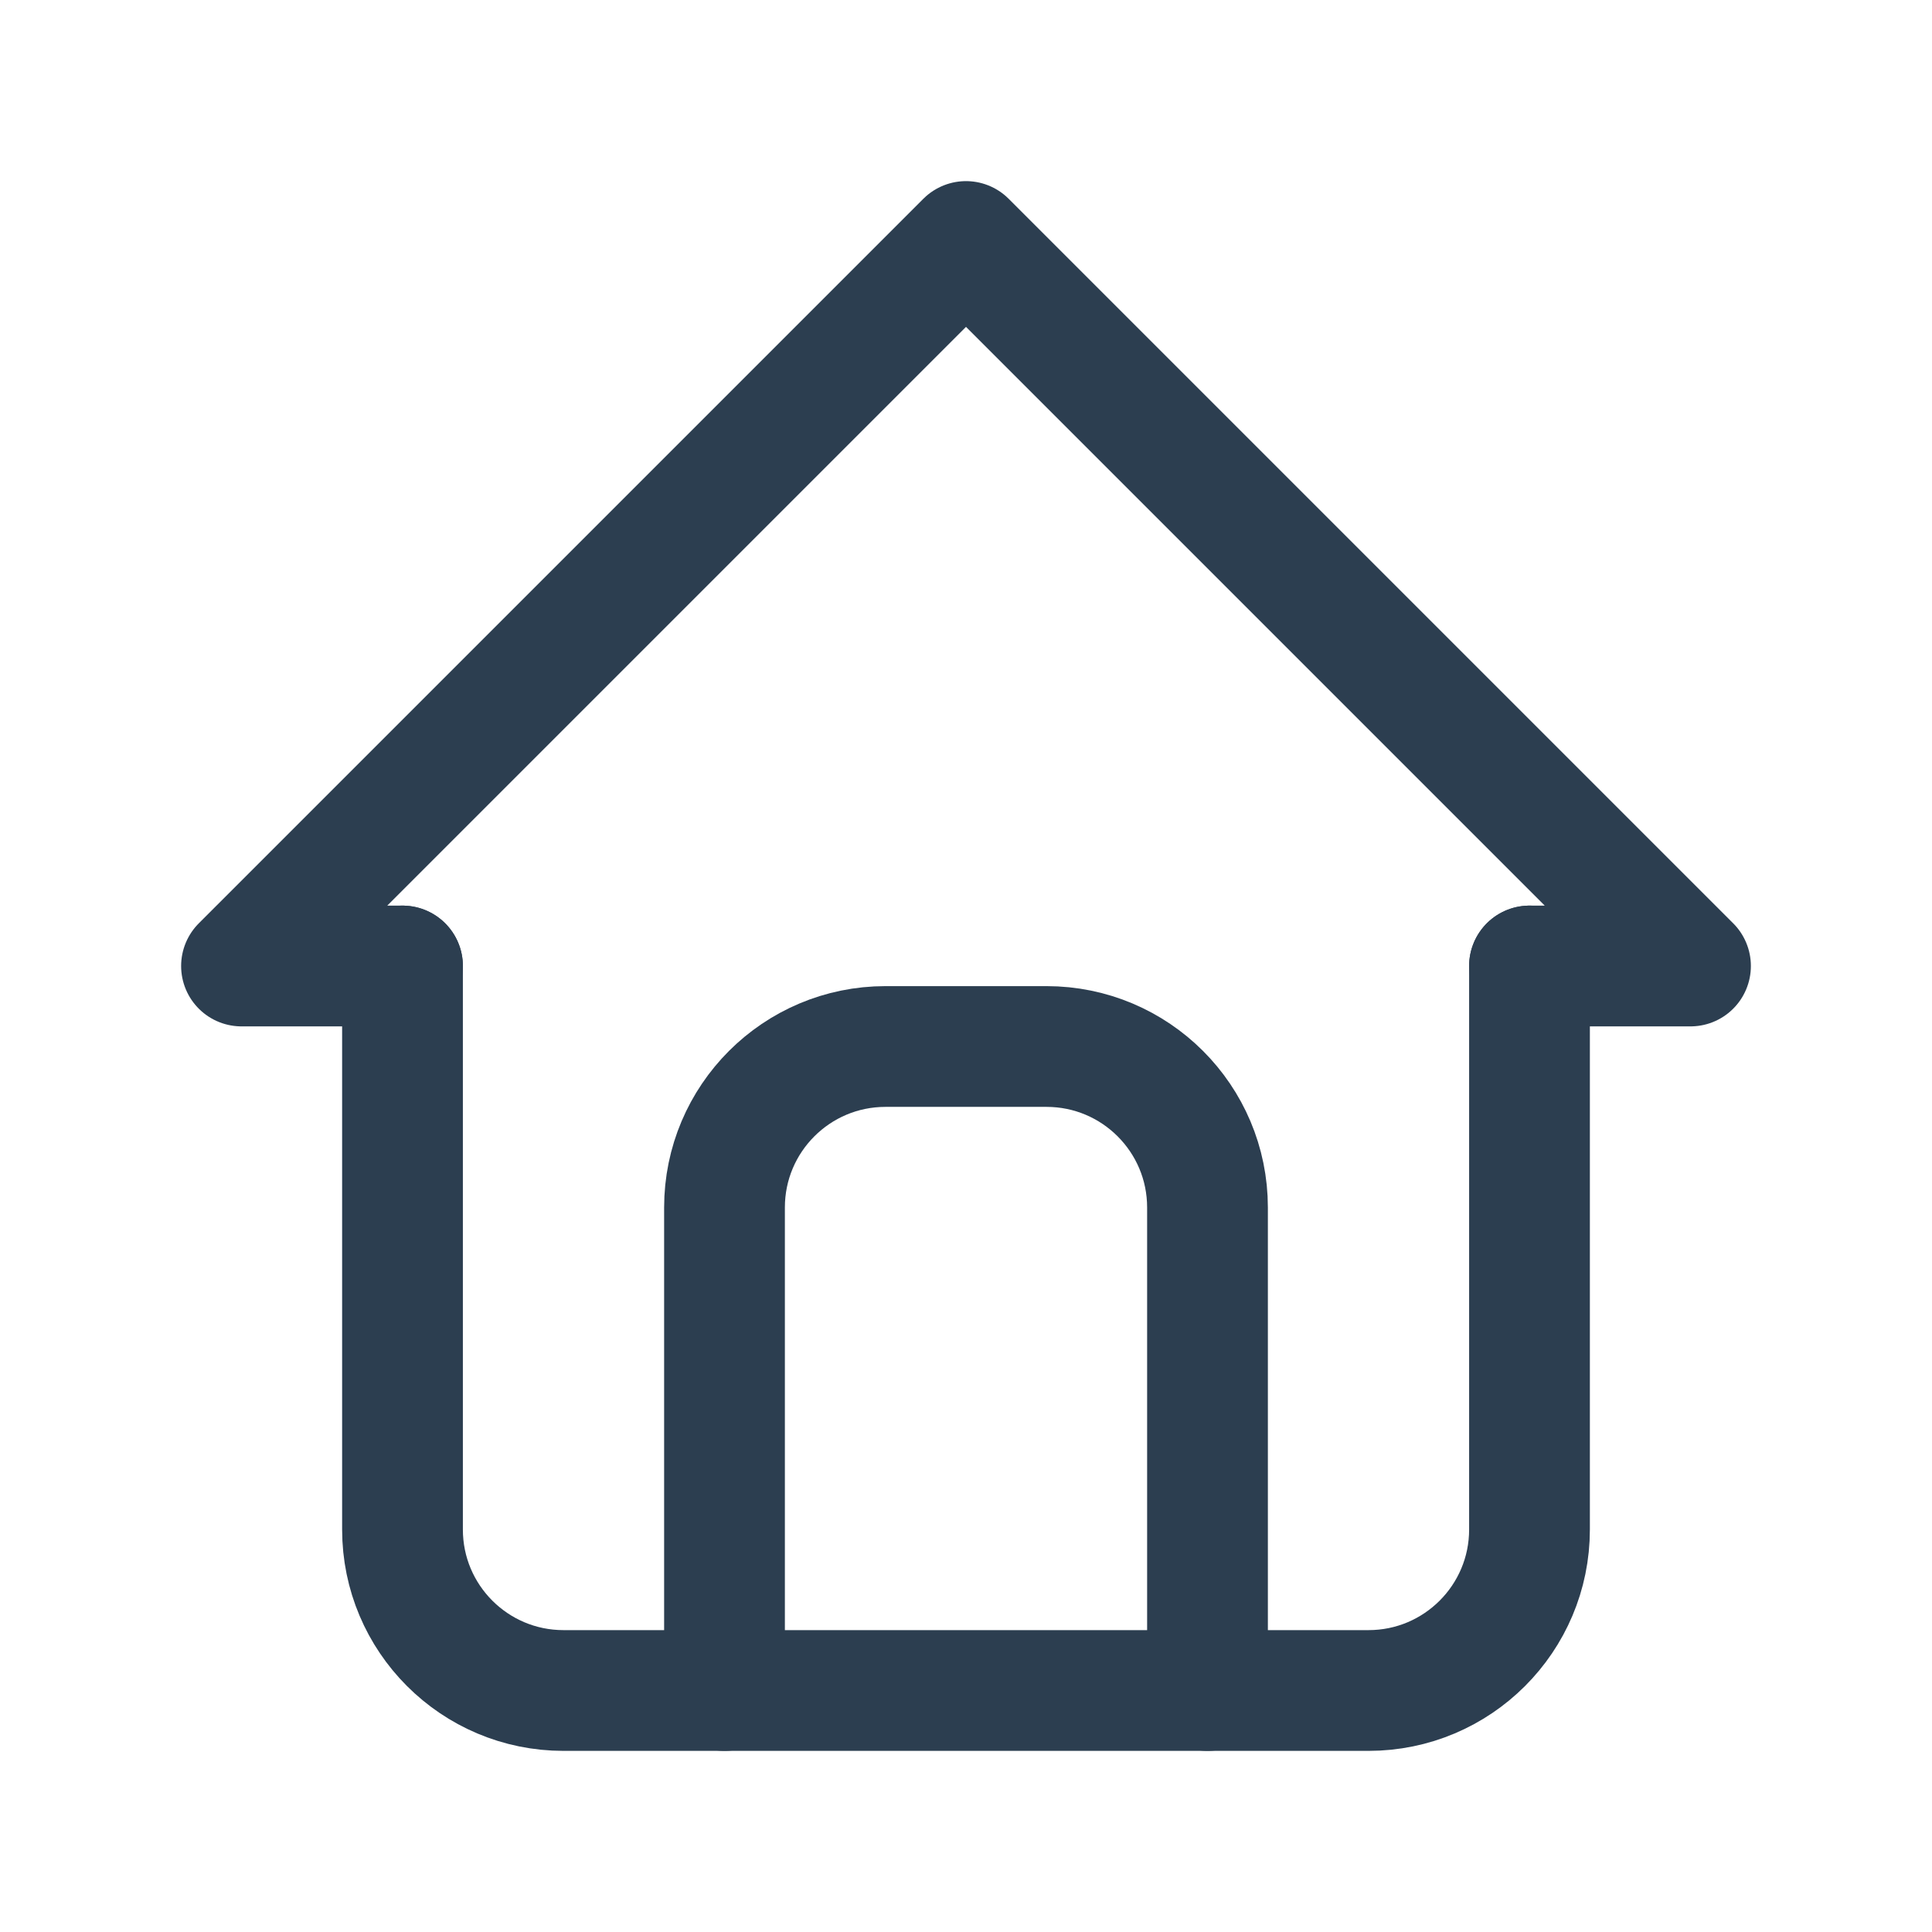
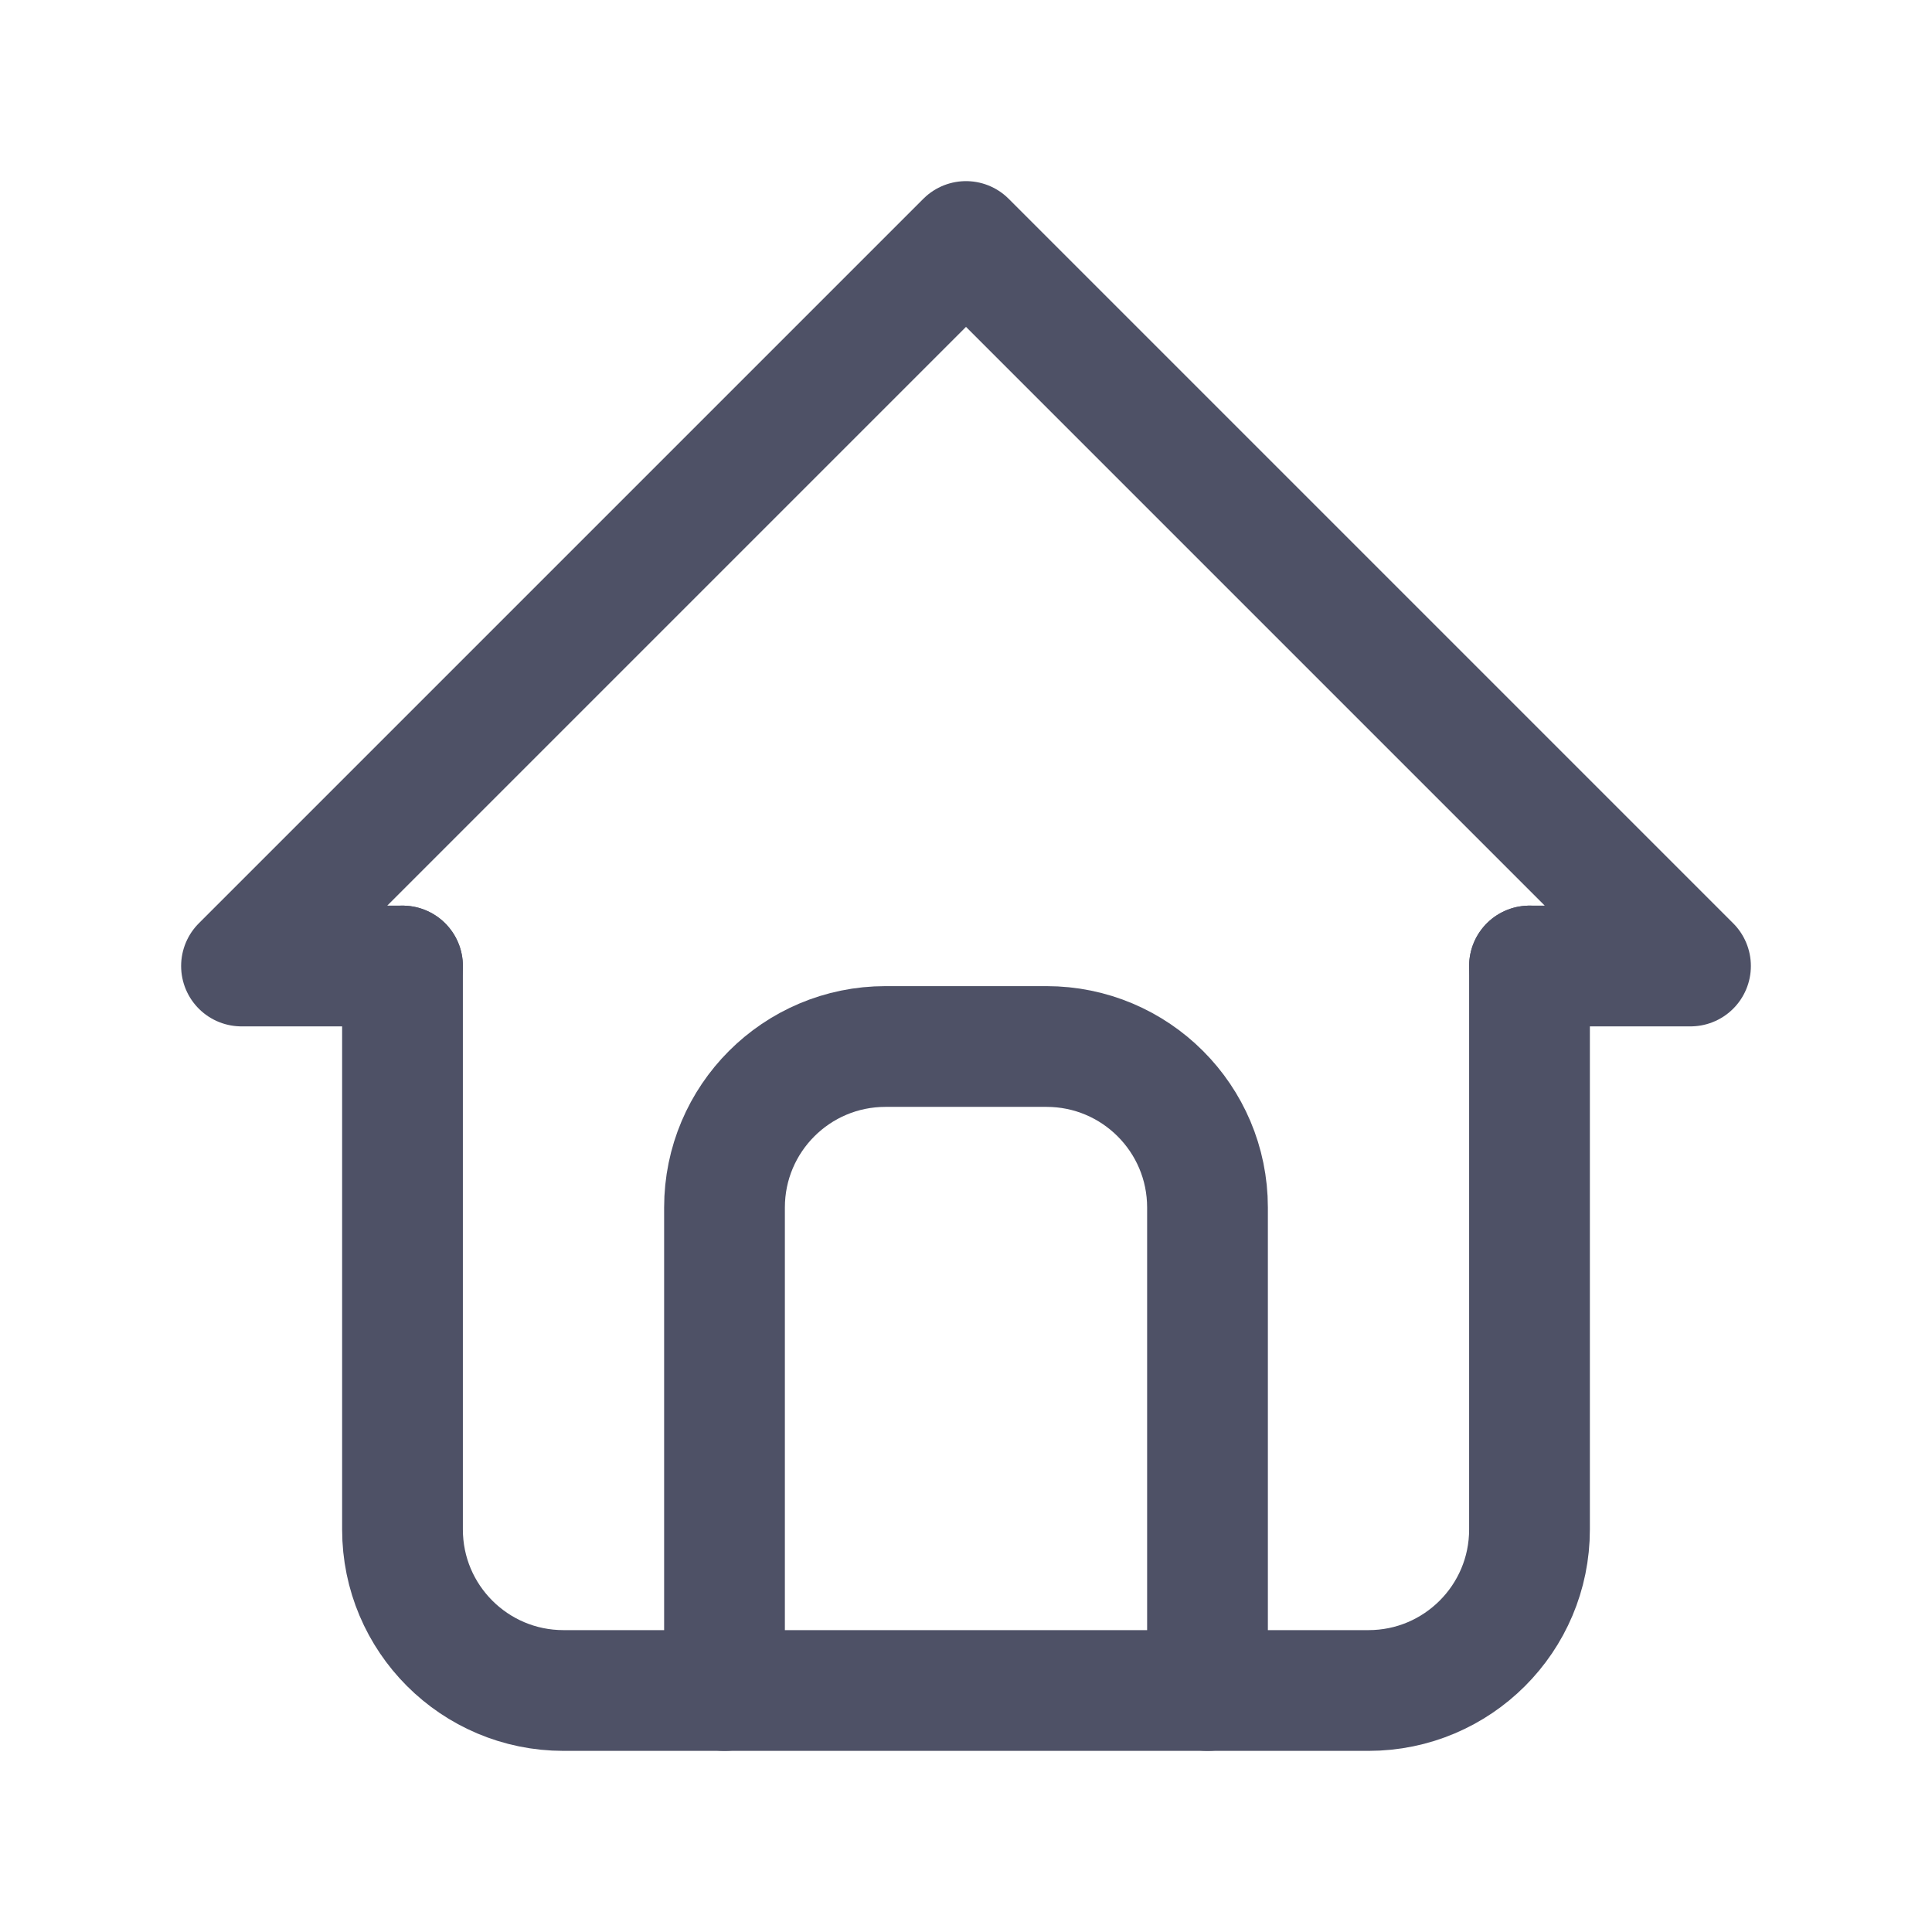
- <svg xmlns="http://www.w3.org/2000/svg" class="icon icon-tabler icon-tabler-home" width="44" height="44" viewBox="0 0 24 24" stroke-width="1.5" stroke="#2c3e50" fill="none" stroke-linecap="round" stroke-linejoin="round">
+ <svg xmlns="http://www.w3.org/2000/svg" class="icon icon-tabler icon-tabler-home" width="44" height="44" viewBox="0 0 24 24" stroke-width="1.5" stroke="#4E5166" fill="none" stroke-linecap="round" stroke-linejoin="round">
  <path stroke="none" d="M0 0h24v24H0z" fill="none" />
  <polyline points="5 12 3 12 12 3 21 12 19 12" />
  <path d="M5 12v7a2 2 0 0 0 2 2h10a2 2 0 0 0 2 -2v-7" />
  <path d="M9 21v-6a2 2 0 0 1 2 -2h2a2 2 0 0 1 2 2v6" />
</svg>
